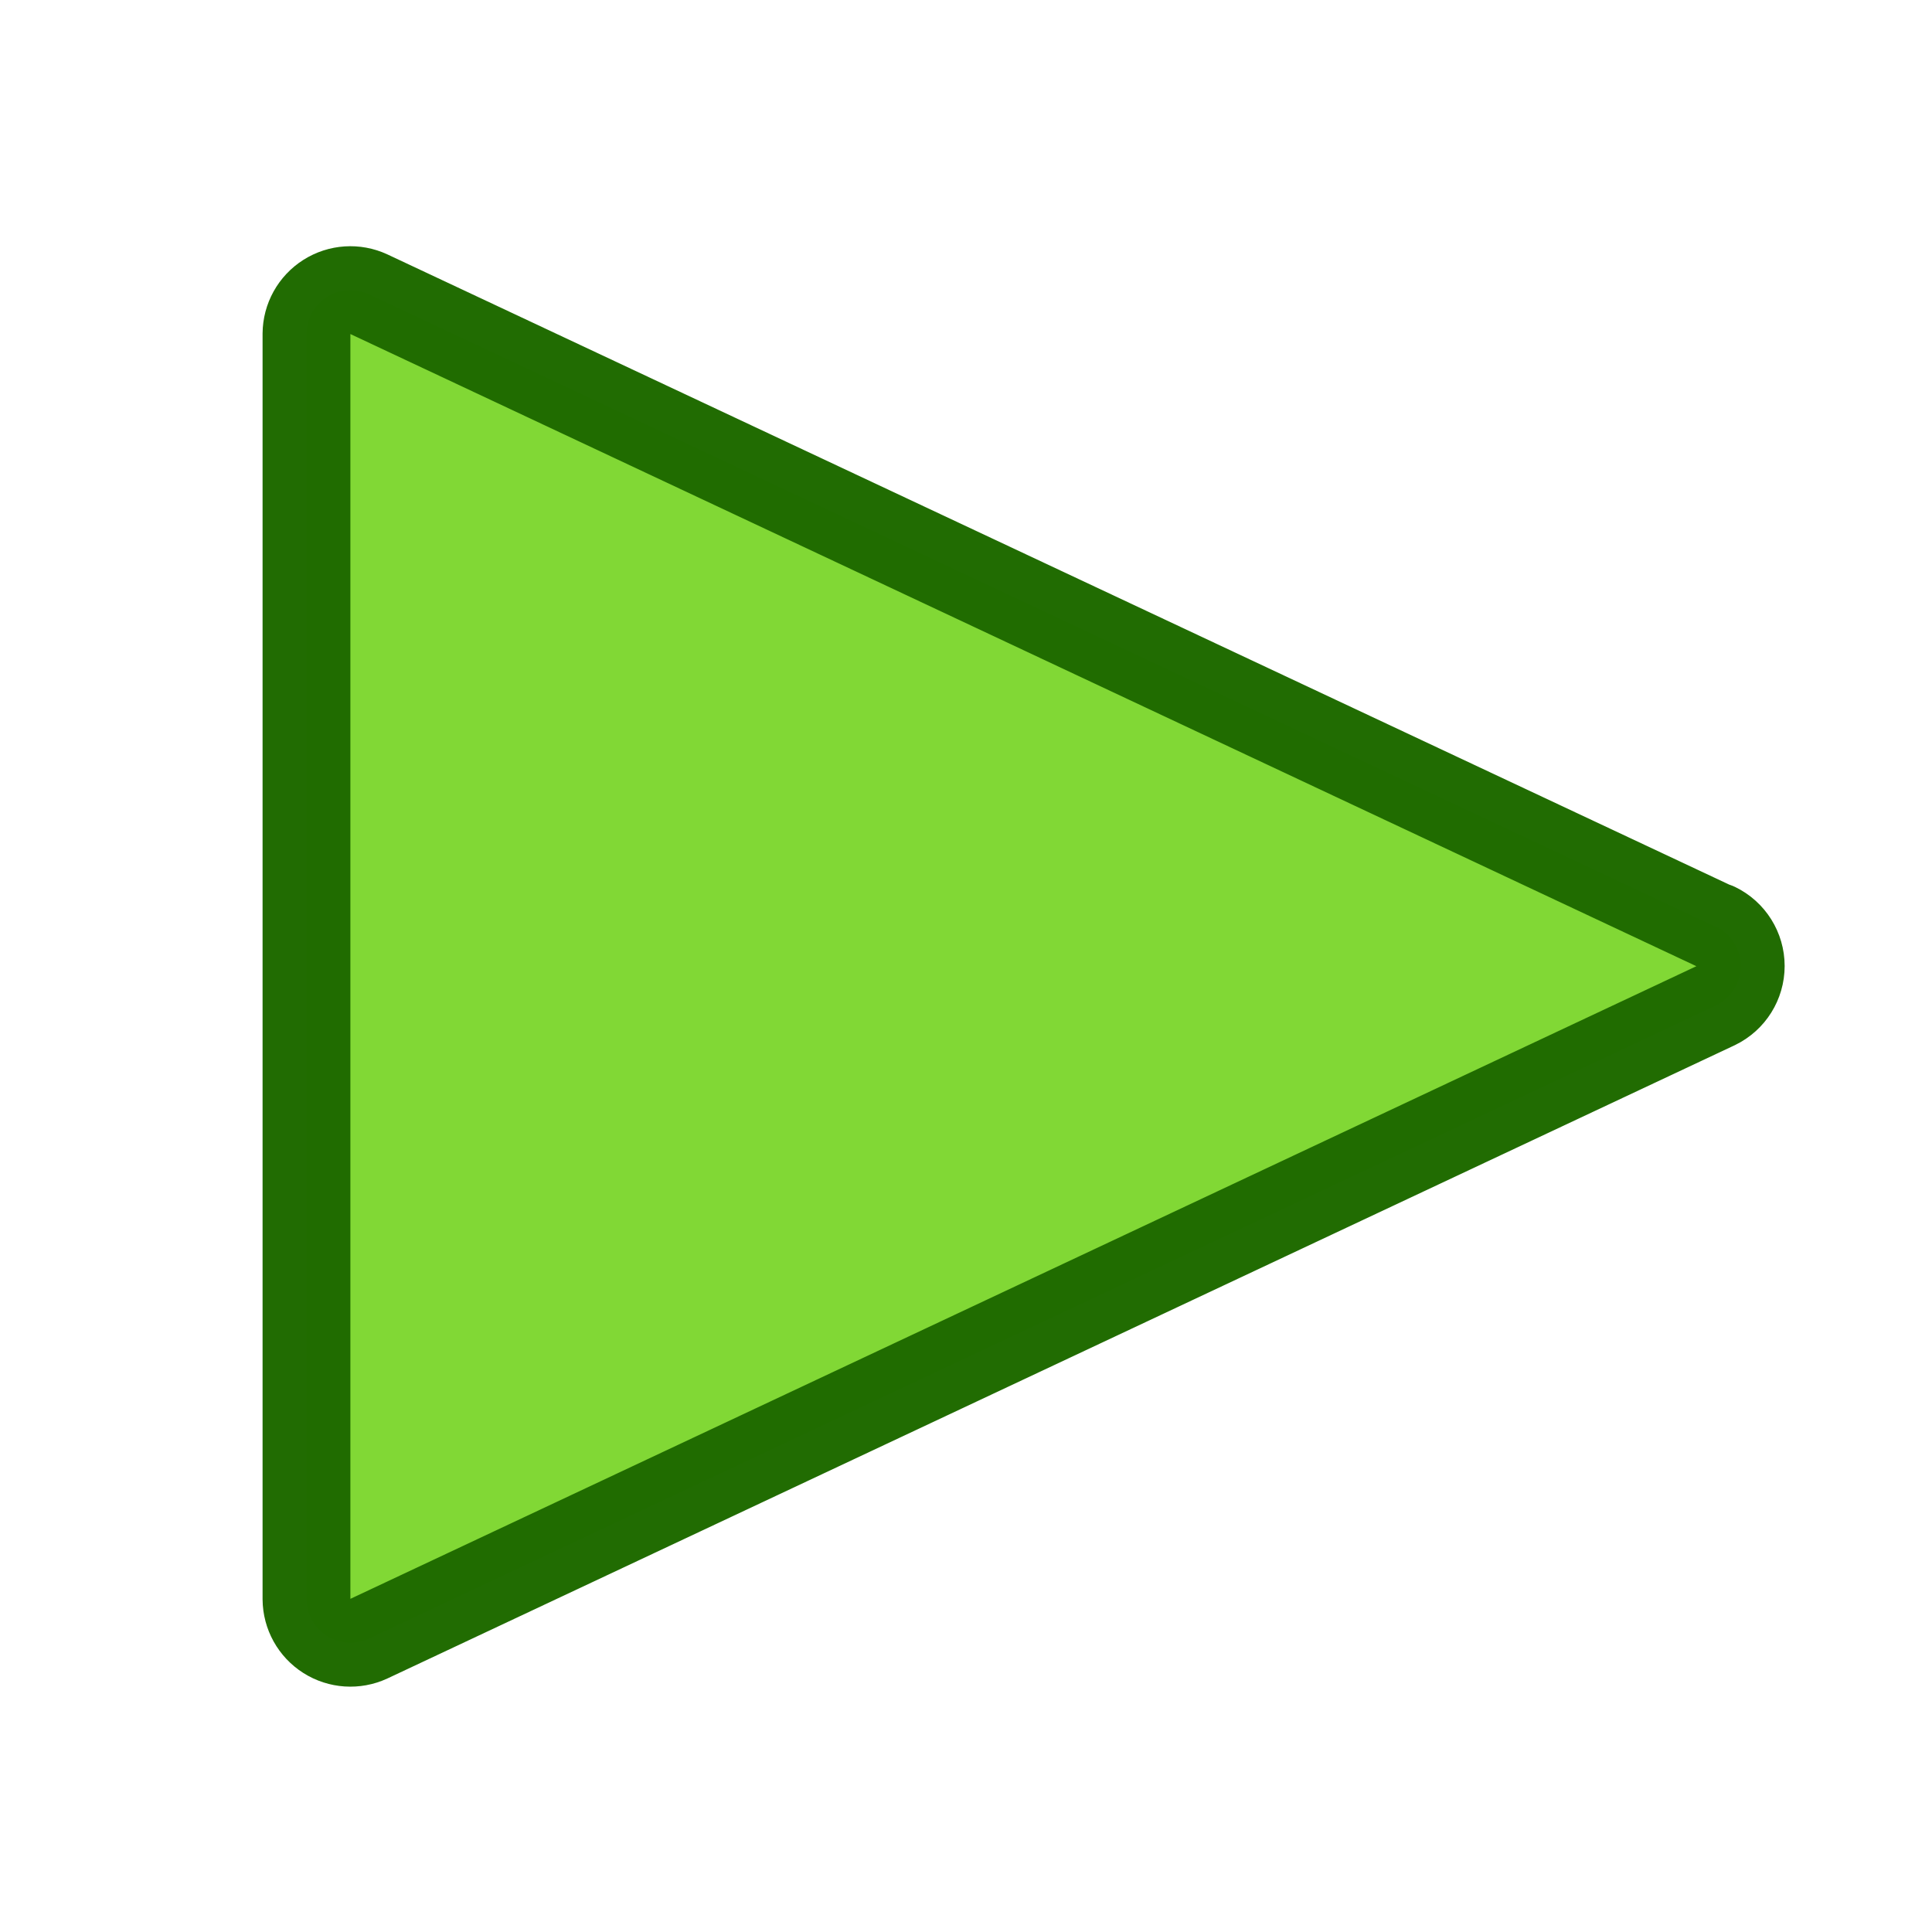
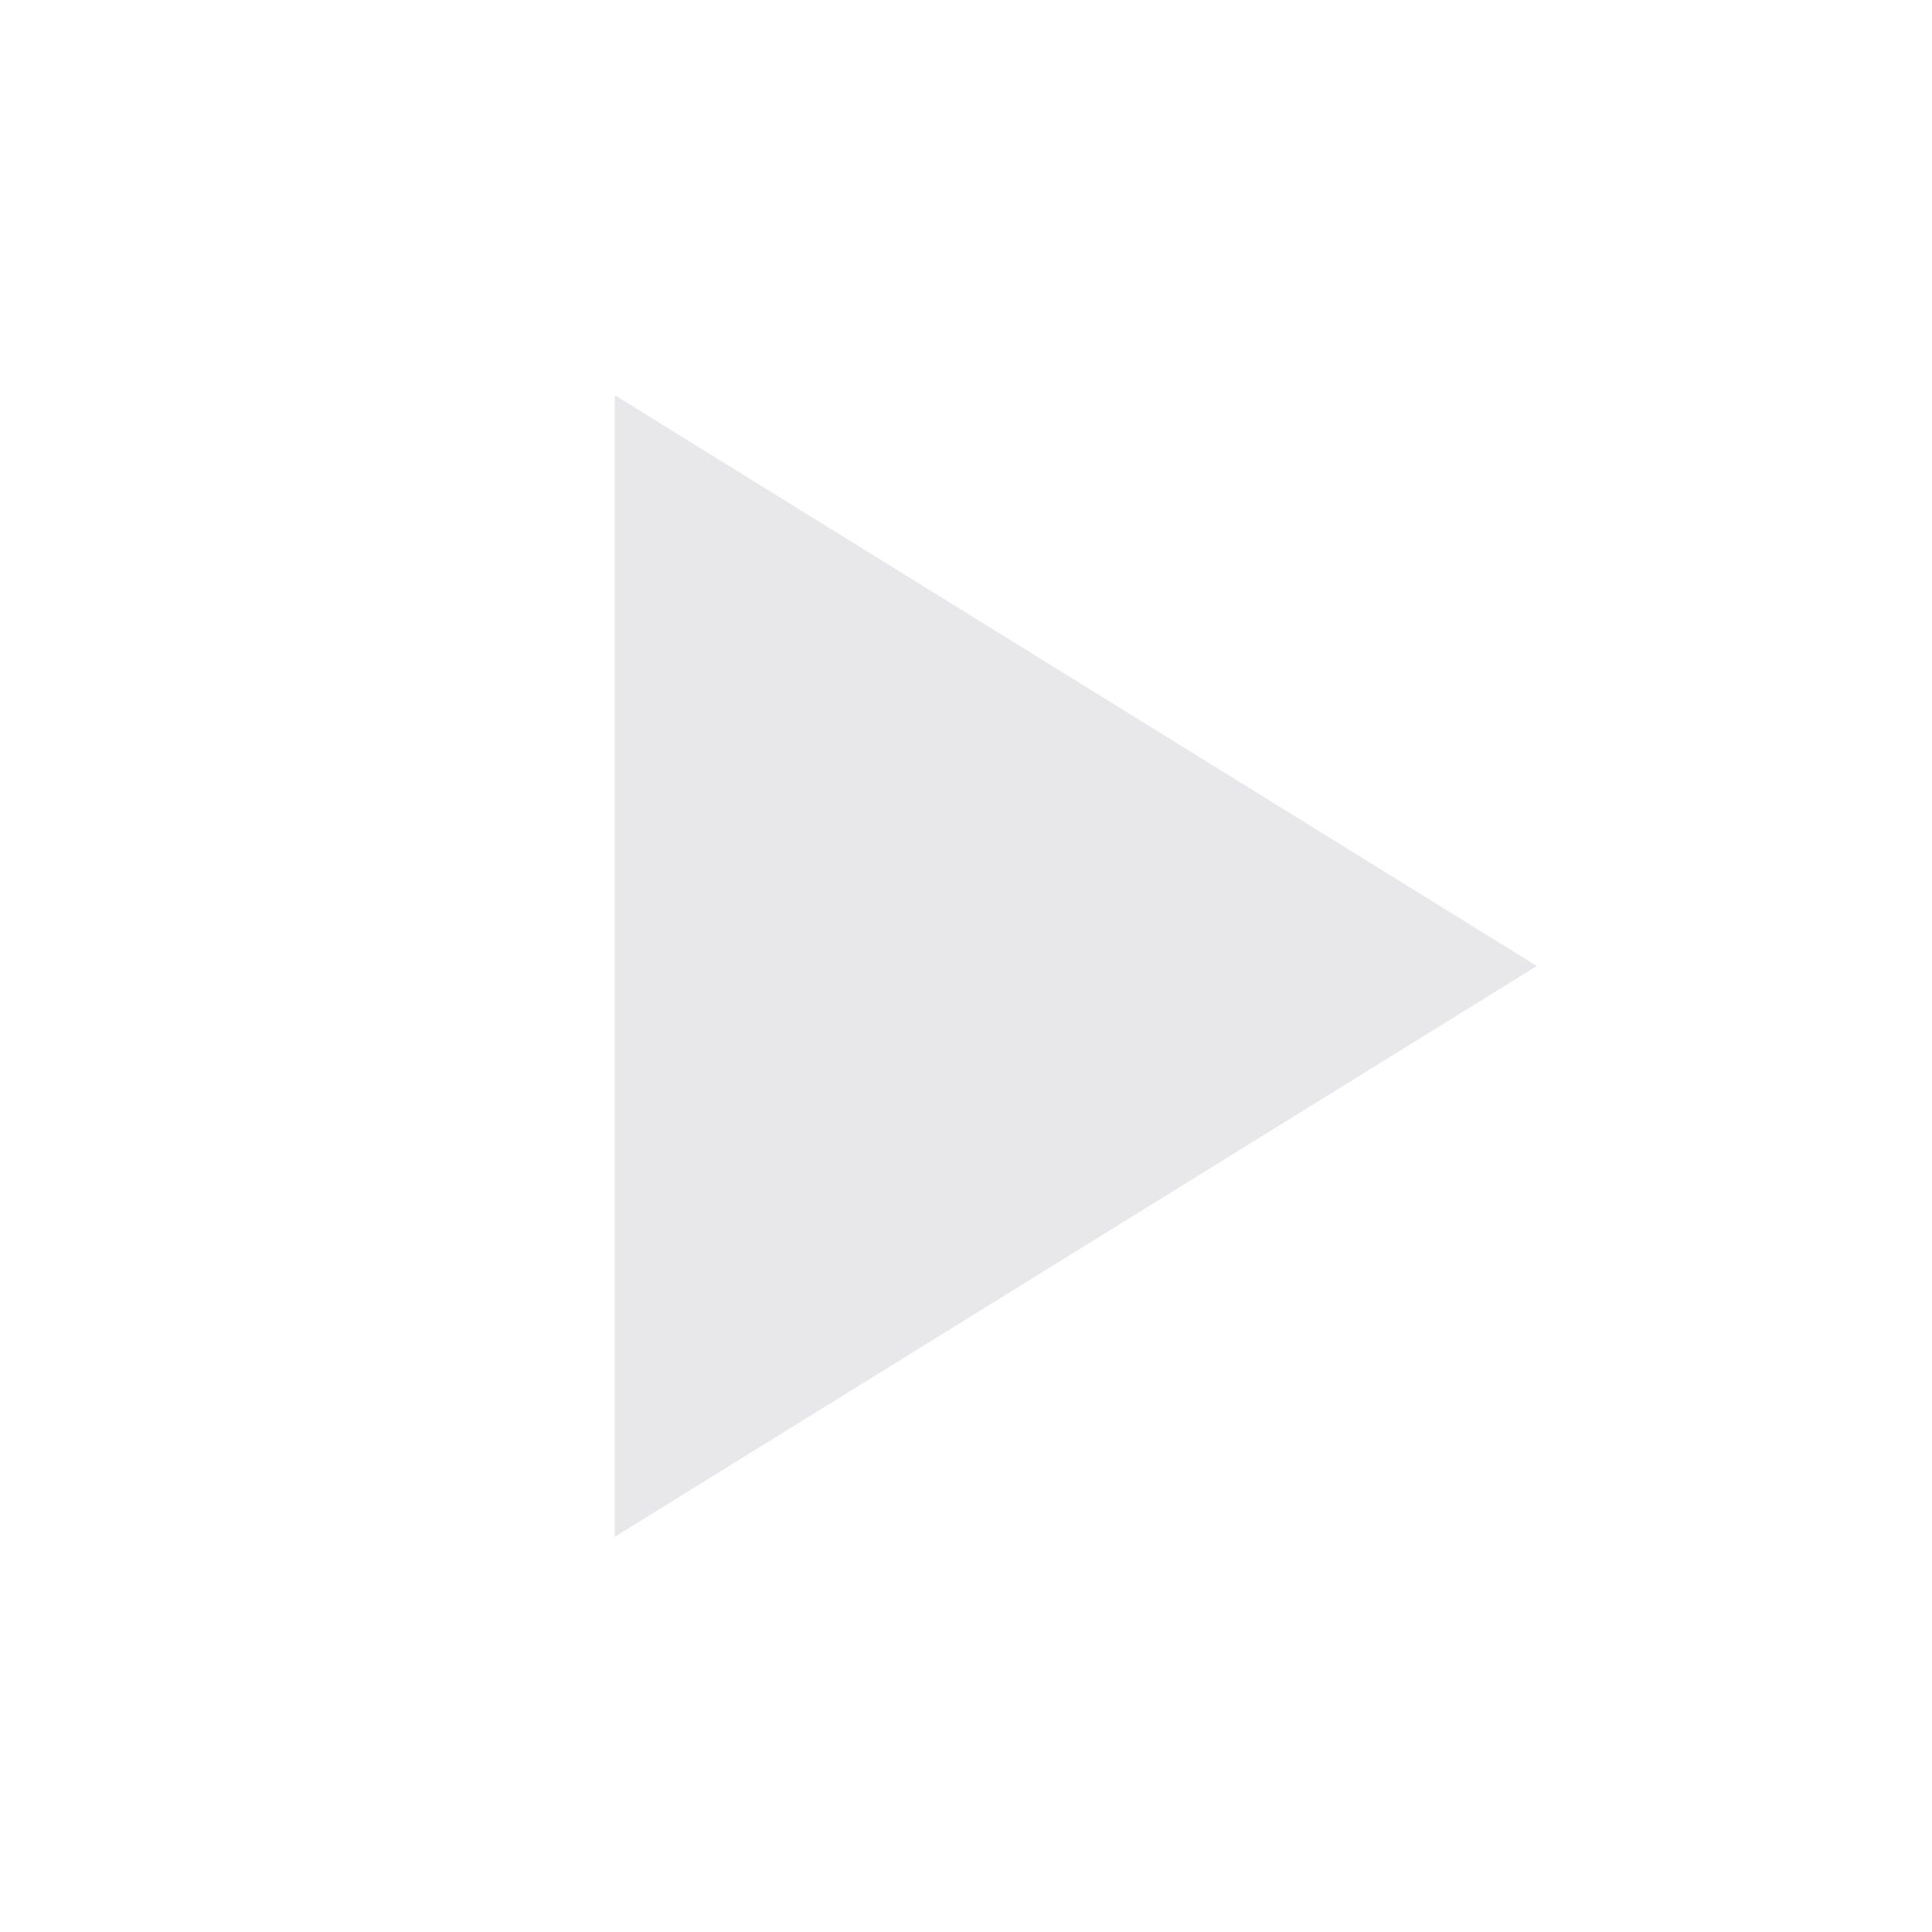
- <svg xmlns="http://www.w3.org/2000/svg" fill-rule="evenodd" stroke-linecap="round" stroke-linejoin="round" stroke-miterlimit="1.5" viewBox="0 0 22 22">
-   <path fill="#81d835" stroke="#206b00" stroke-opacity=".99" d="M19.54 10.55a.5.5 0 0 1 0 .9L4.2 18.66a.5.5 0 0 1-.71-.45V3.8a.5.5 0 0 1 .71-.45l15.33 7.2z" />
+ <svg xmlns="http://www.w3.org/2000/svg" width="100%" height="100%" viewBox="0 0 22 22" fill="none" stroke="#E8E8EA" stroke-width="1.6" stroke-linecap="round" stroke-linejoin="round">
+   <path d="M7 4.5 L17.5 11 L7 17.5 Z" fill="#E8E8EA" stroke="none" />
</svg>
